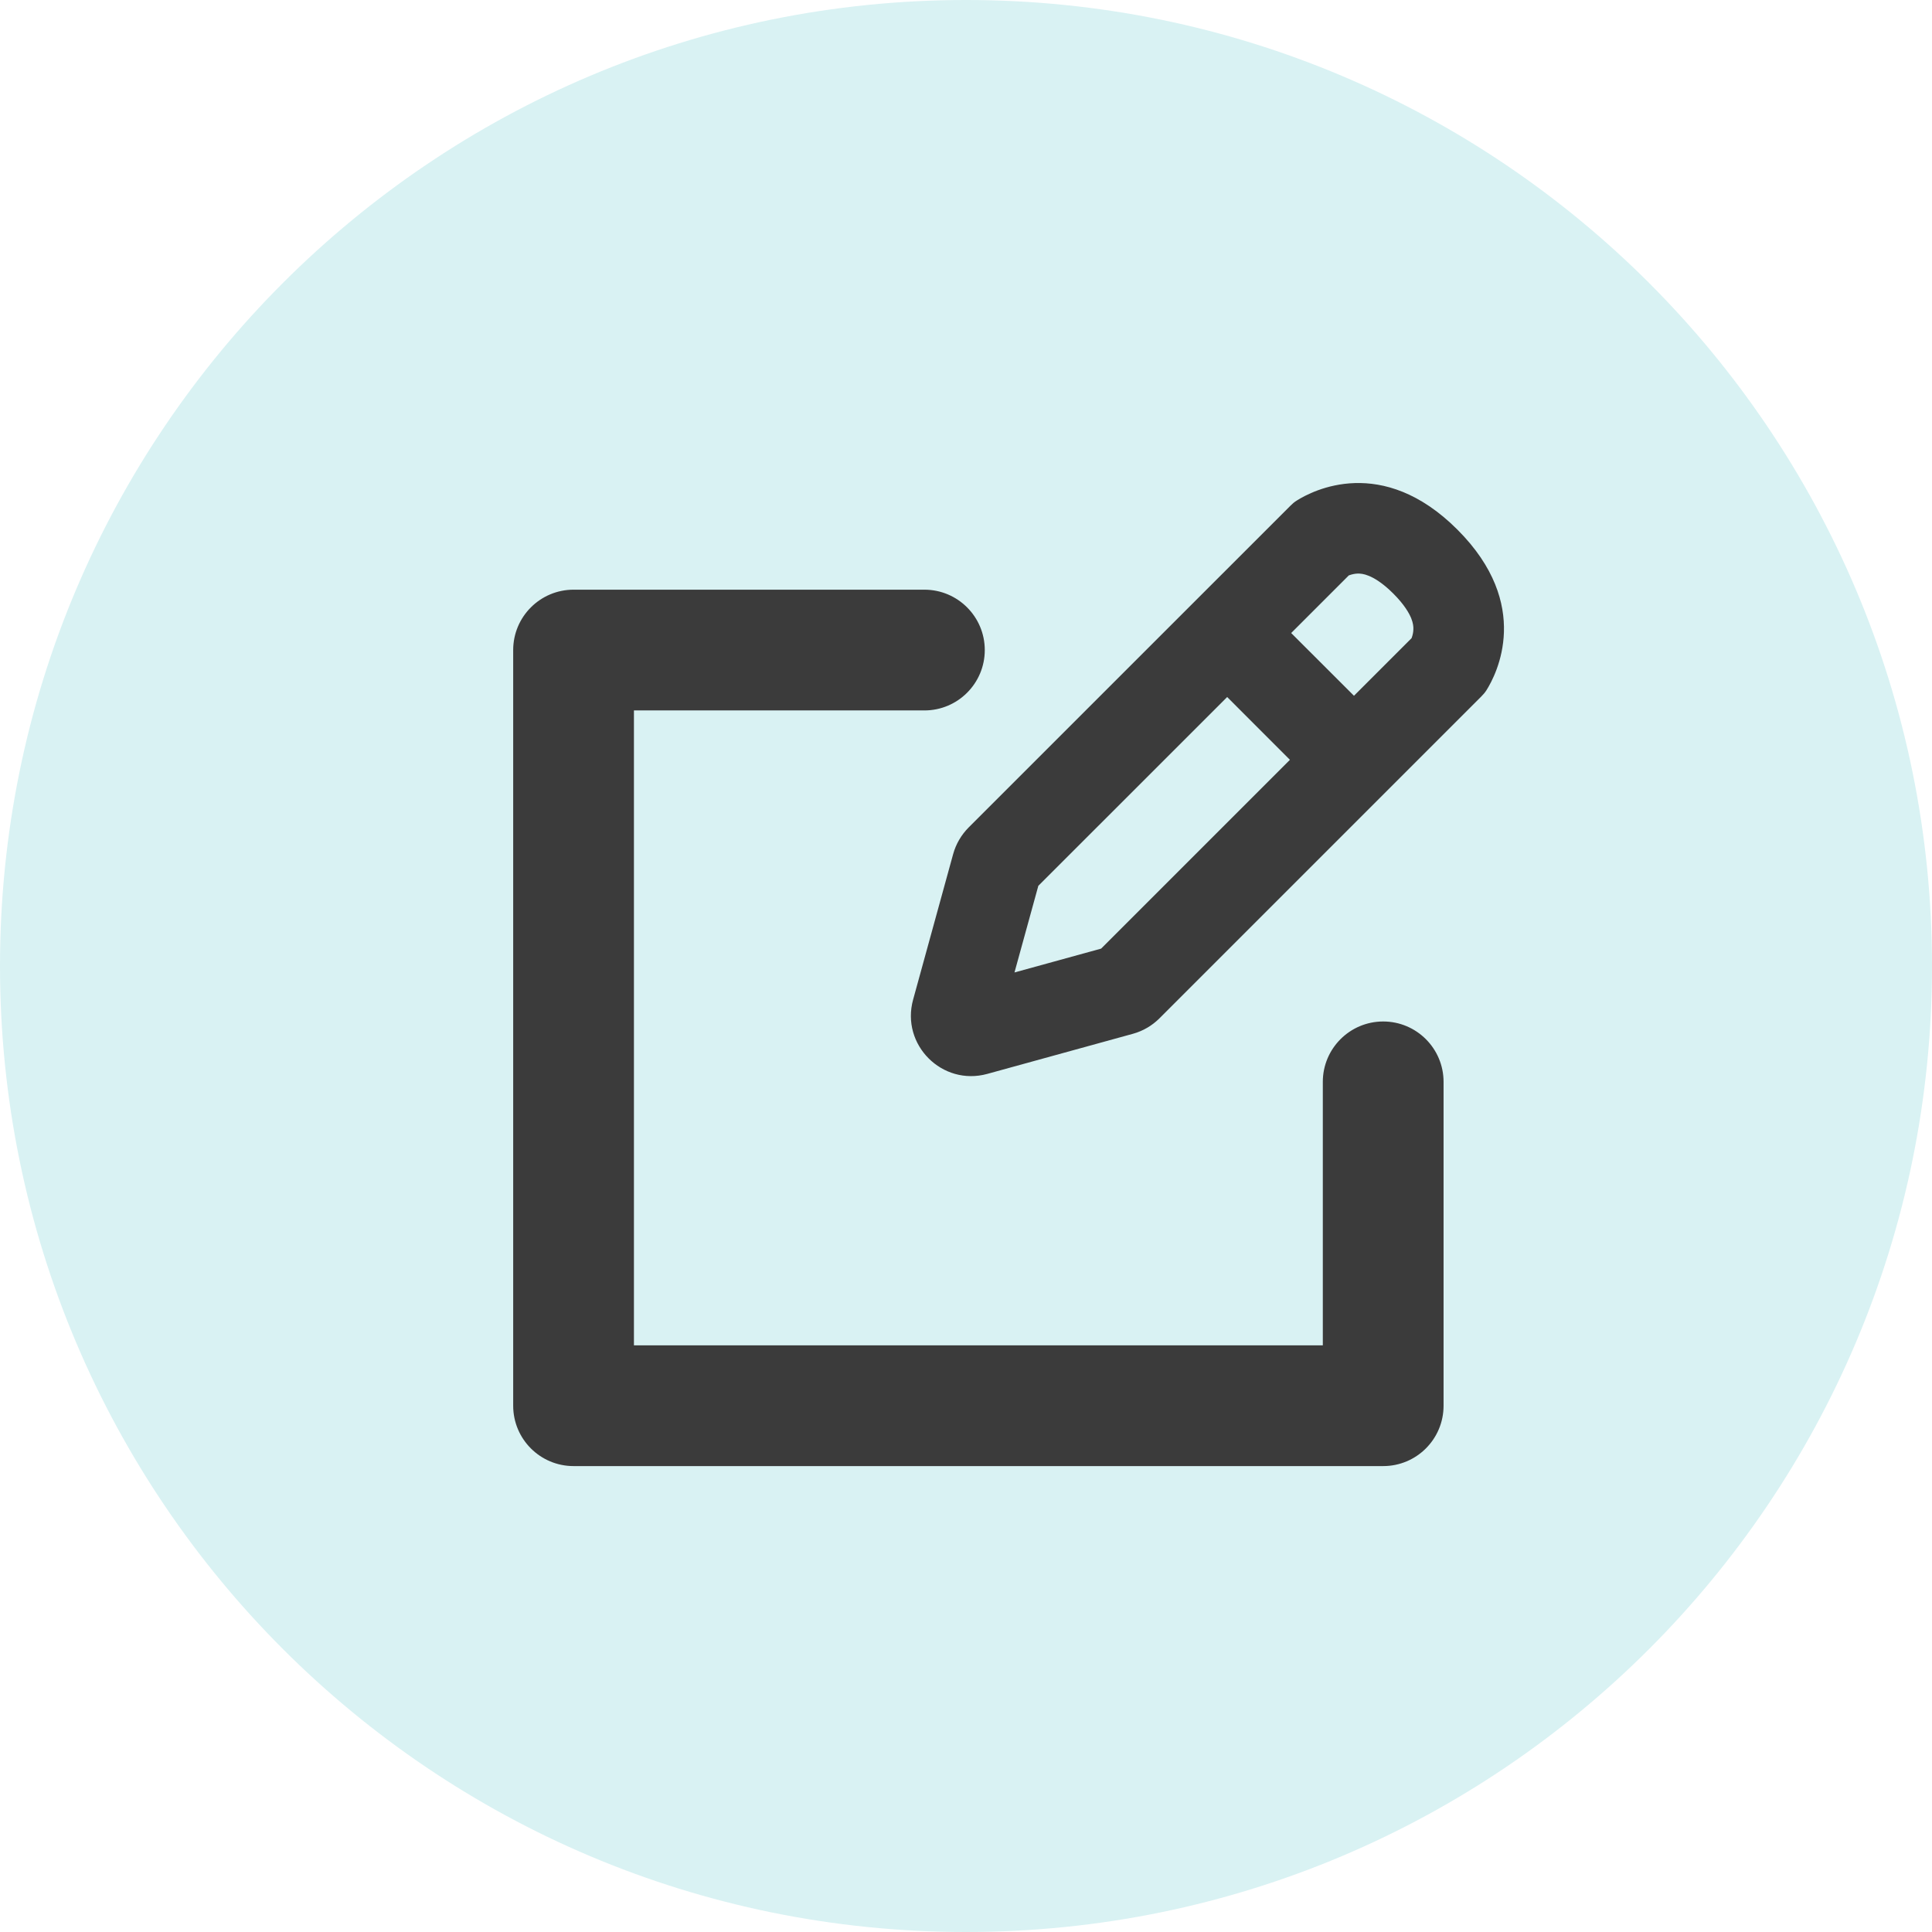
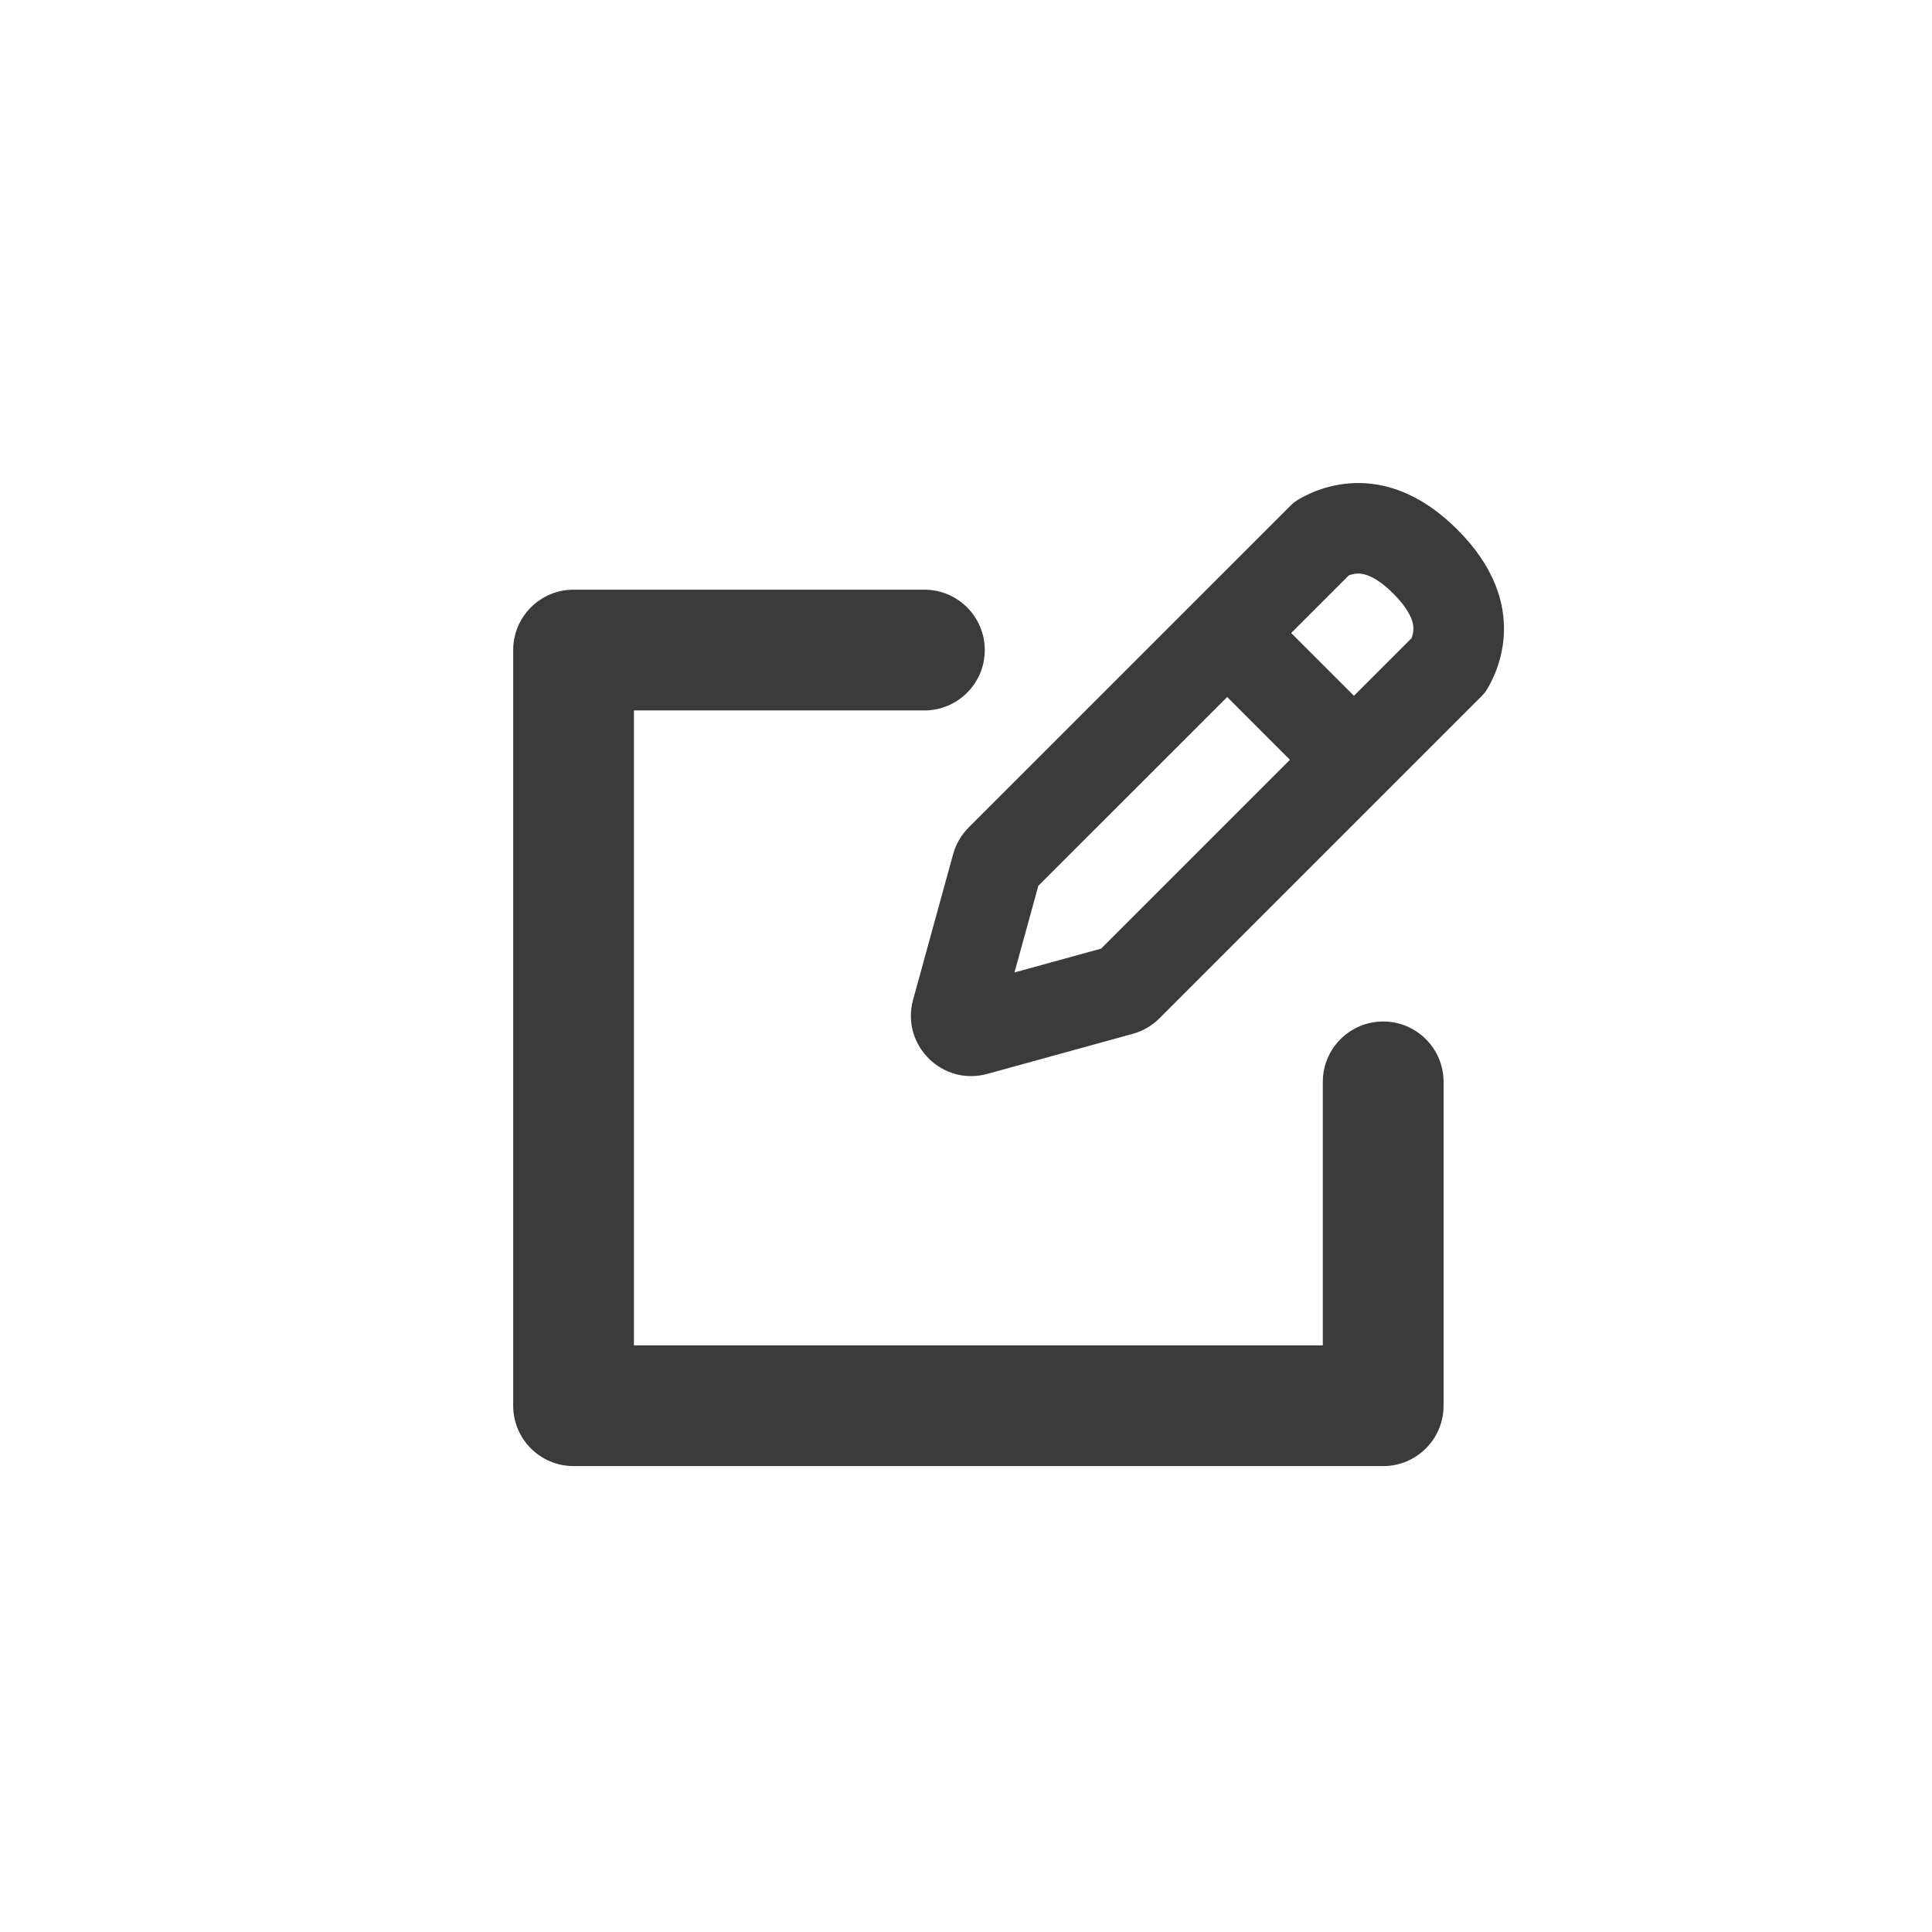
<svg xmlns="http://www.w3.org/2000/svg" width="32" height="32" viewBox="0 0 32 32" fill="none">
-   <rect width="32" height="32" rx="16" fill="#D9F2F3" />
  <path fill-rule="evenodd" clip-rule="evenodd" d="M17.198 14.672L20.326 11.545L21.365 12.585L18.238 15.712L16.803 16.107L17.198 14.672ZM21.386 10.485L22.426 11.524L23.38 10.57L23.382 10.565C23.398 10.521 23.409 10.473 23.41 10.424C23.412 10.38 23.406 10.321 23.374 10.24C23.34 10.158 23.264 10.018 23.078 9.832C22.893 9.647 22.752 9.57 22.67 9.537C22.59 9.504 22.53 9.499 22.486 9.5C22.437 9.502 22.389 9.513 22.345 9.529L22.341 9.53L21.386 10.485ZM21.372 8.378C21.404 8.345 21.439 8.315 21.478 8.291C21.742 8.124 22.892 7.525 24.139 8.772C25.386 10.018 24.787 11.168 24.62 11.433C24.595 11.472 24.565 11.506 24.532 11.539L19.205 16.866C19.083 16.988 18.931 17.077 18.764 17.123L16.353 17.787C15.605 17.993 14.918 17.305 15.124 16.557L15.787 14.147C15.833 13.98 15.922 13.828 16.044 13.705L21.372 8.378ZM9.5 9.767C8.948 9.767 8.5 10.215 8.5 10.767V23.283C8.5 23.836 8.948 24.283 9.5 24.283H22.91C23.462 24.283 23.91 23.836 23.91 23.283V17.919C23.91 17.367 23.462 16.919 22.91 16.919C22.358 16.919 21.91 17.367 21.91 17.919V22.283H10.5V11.767H15.311C15.863 11.767 16.311 11.319 16.311 10.767C16.311 10.215 15.863 9.767 15.311 9.767H9.5Z" fill="#3B3B3B" />
</svg>
